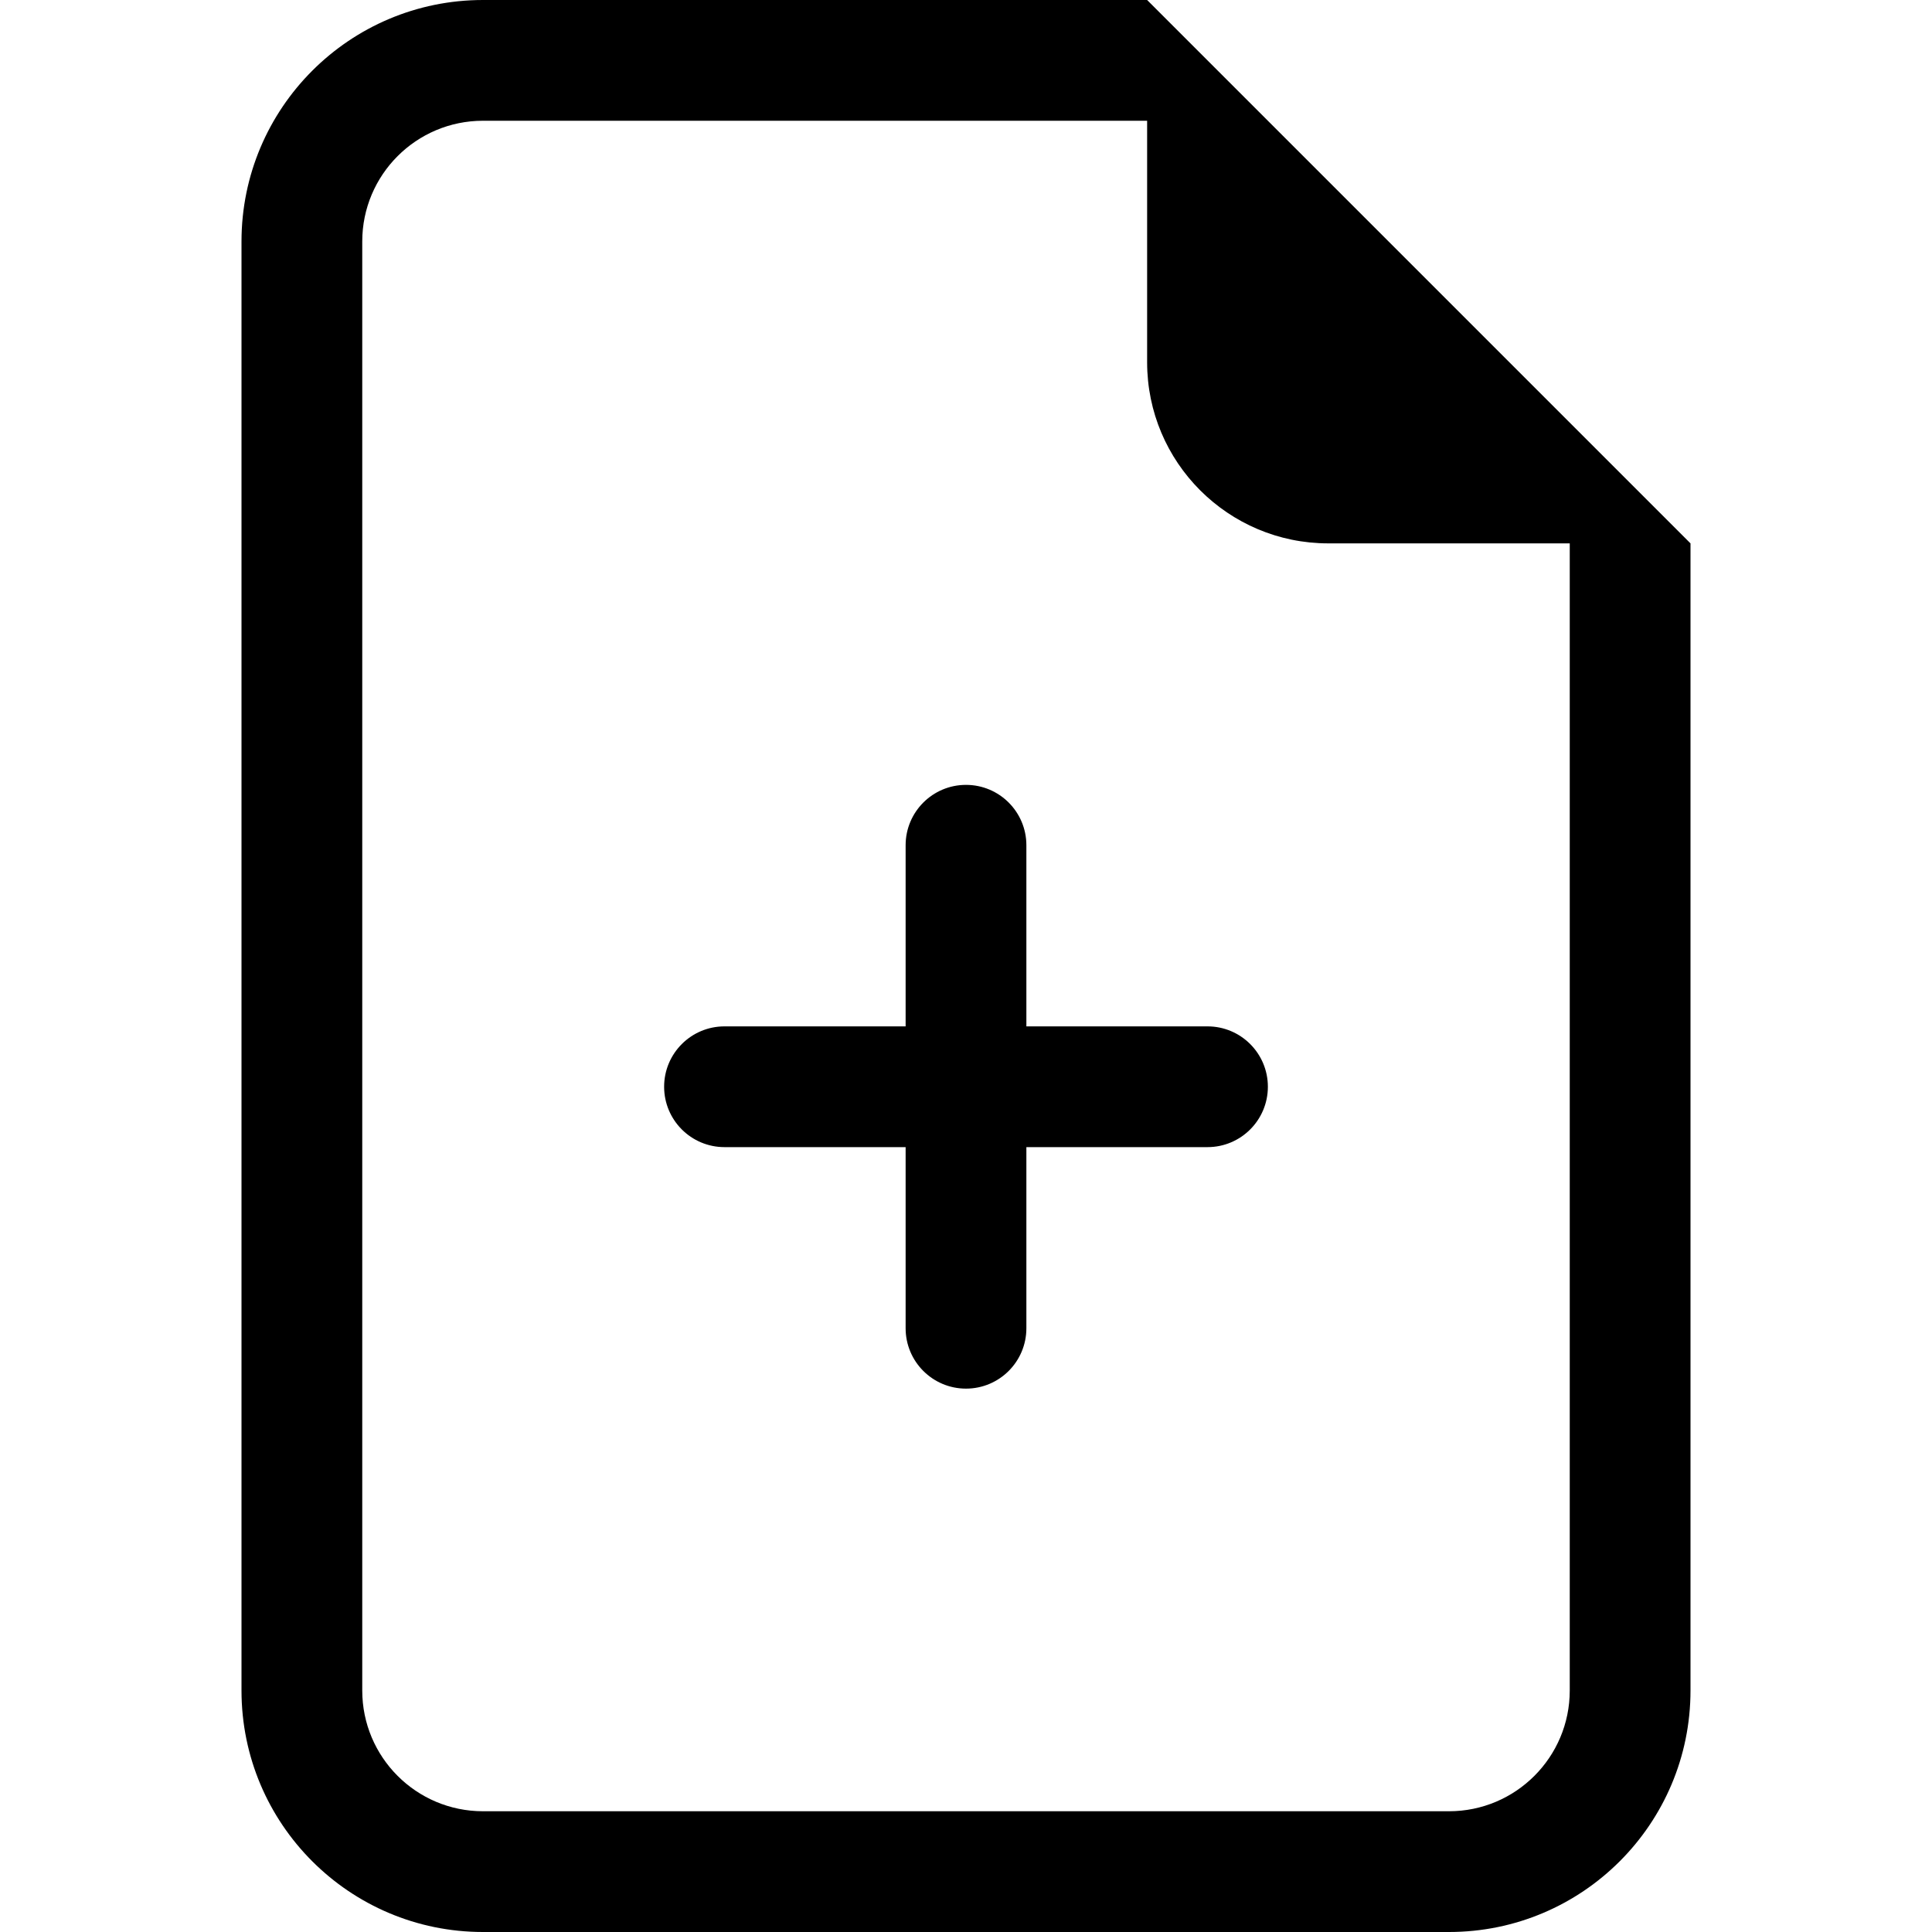
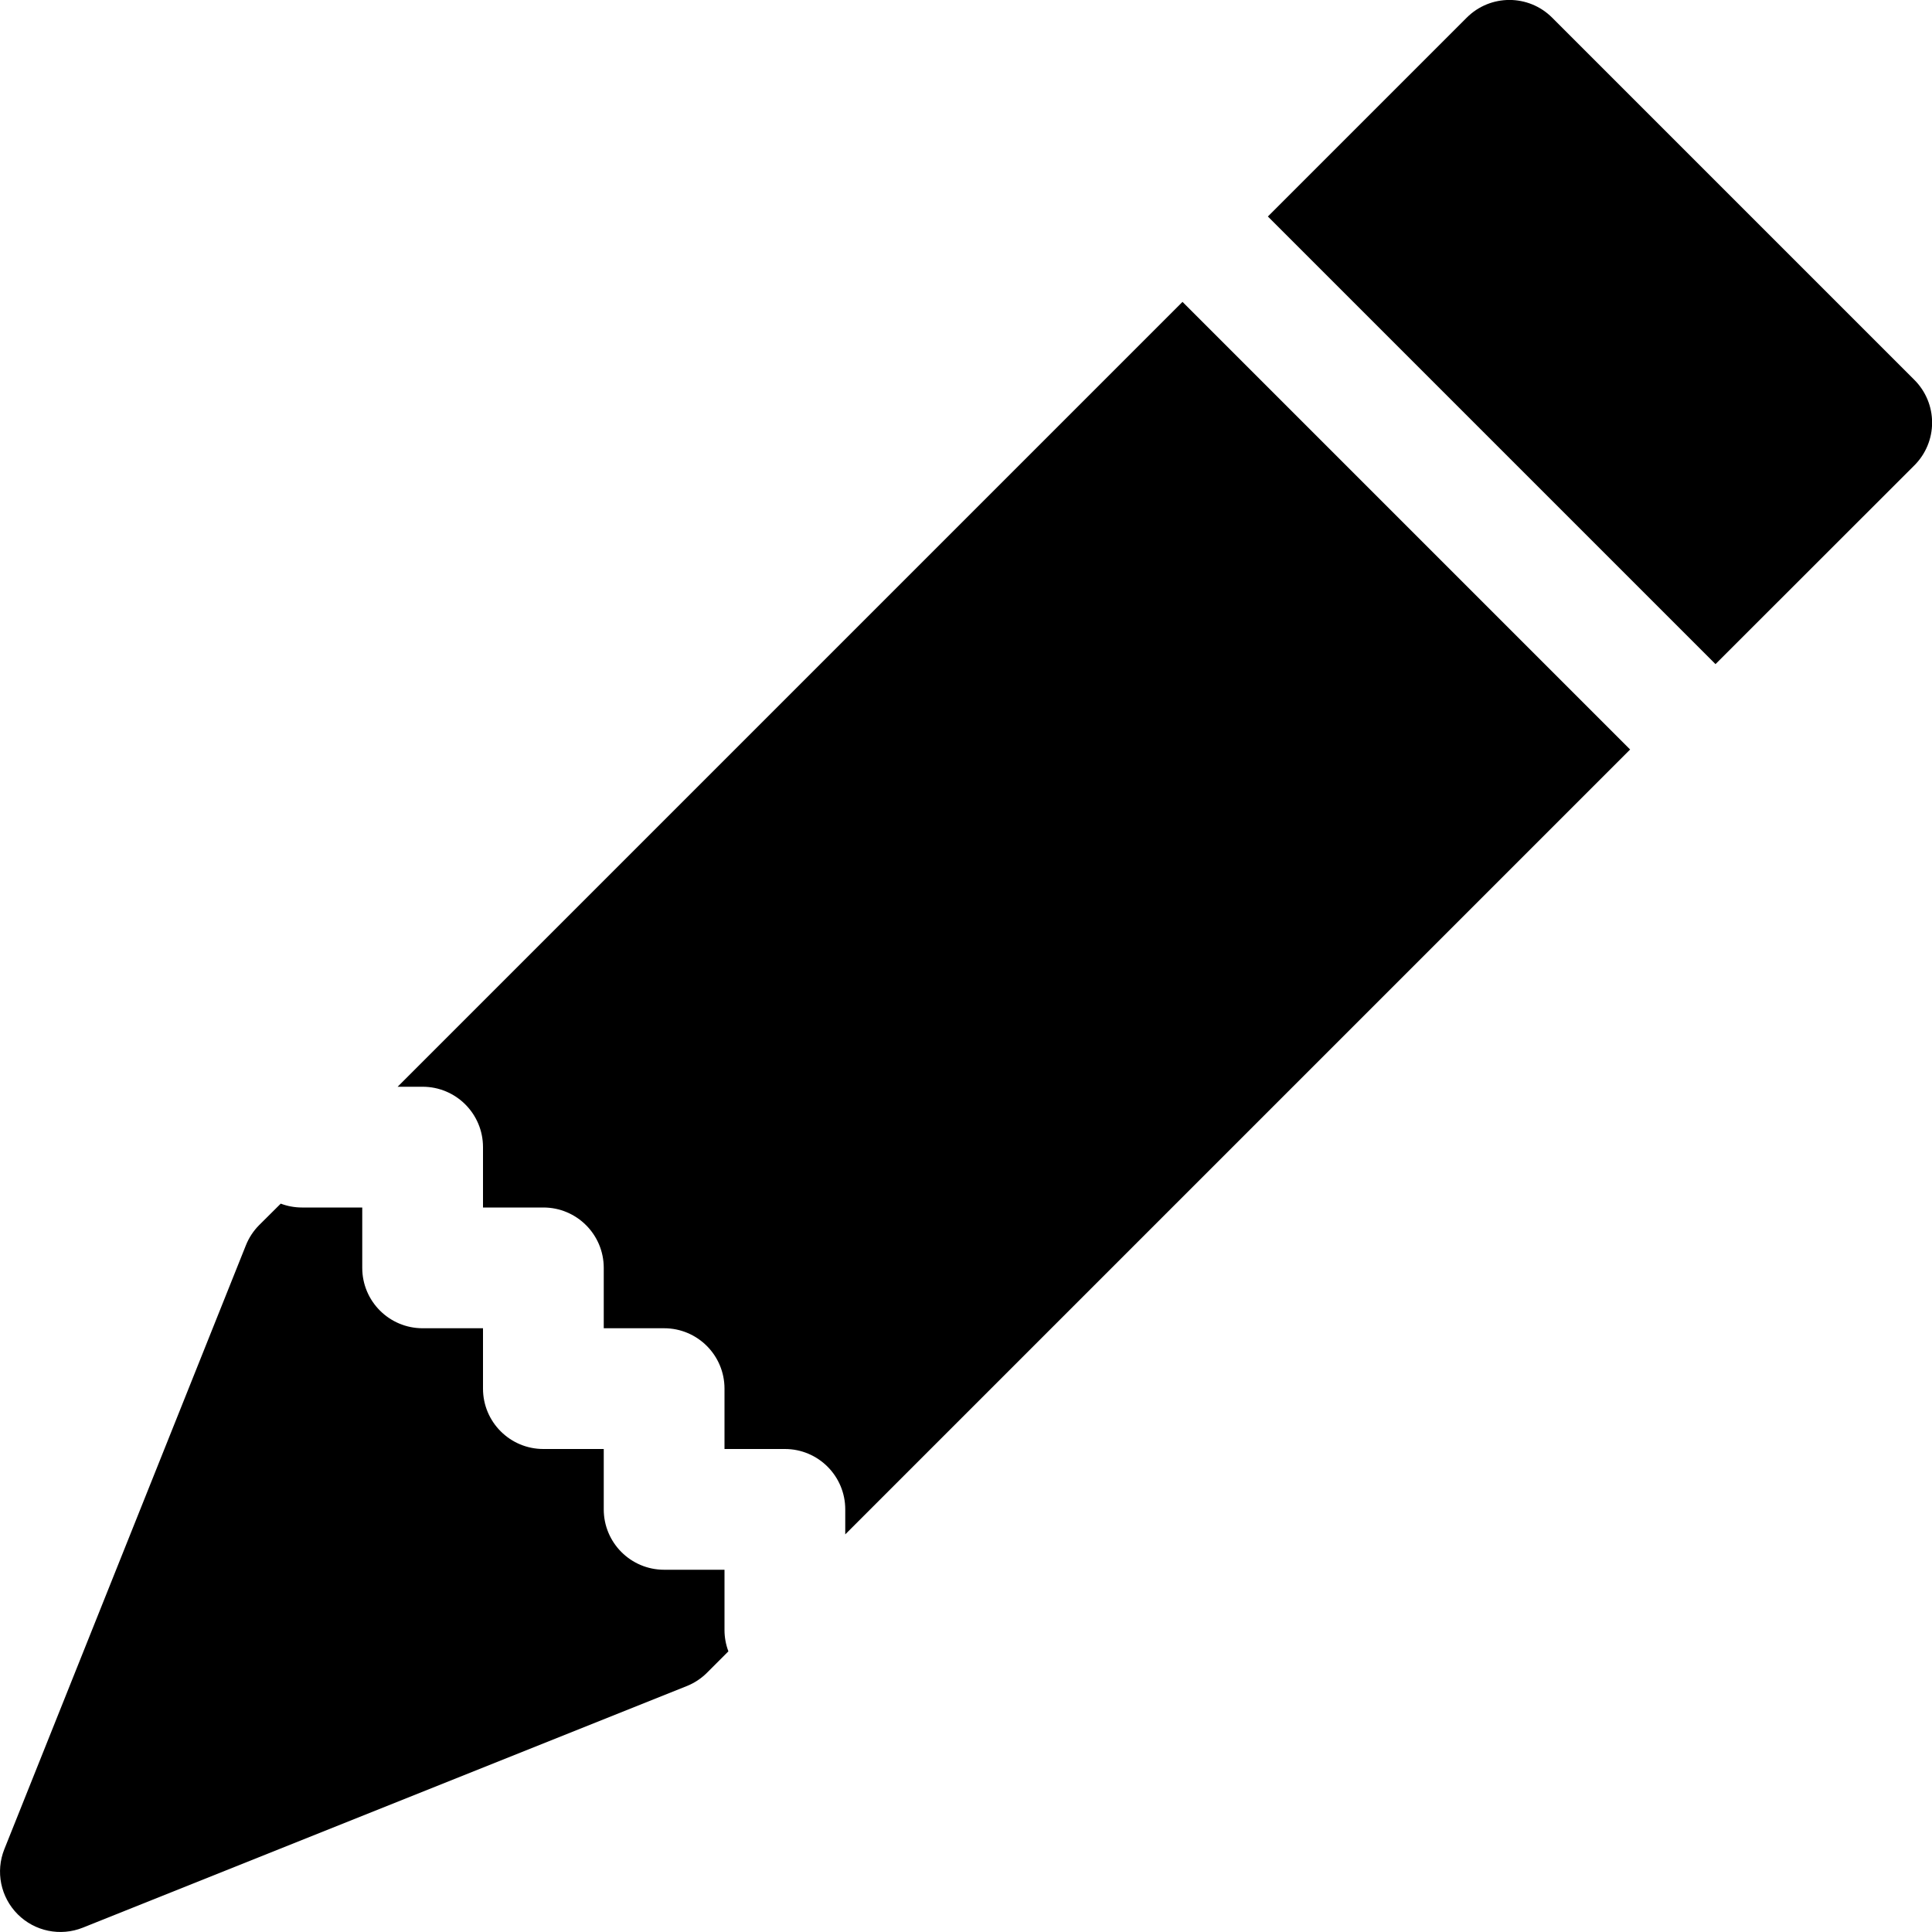
- <svg xmlns="http://www.w3.org/2000/svg" width="16" height="16" fill="currentColor" class="bi bi-file-earmark-plus" viewBox="0 0 16 16">
-   <path d="M8 6.5a.5.5 0 0 1 .5.5v1.5H10a.5.5 0 0 1 0 1H8.5V11a.5.5 0 0 1-1 0V9.5H6a.5.5 0 0 1 0-1h1.5V7a.5.5 0 0 1 .5-.5" />
-   <path d="M14 4.5V14a2 2 0 0 1-2 2H4a2 2 0 0 1-2-2V2a2 2 0 0 1 2-2h5.5zm-3 0A1.5 1.5 0 0 1 9.5 3V1H4a1 1 0 0 0-1 1v12a1 1 0 0 0 1 1h8a1 1 0 0 0 1-1V4.5z" />
+ <svg xmlns="http://www.w3.org/2000/svg" width="1em" height="1em" viewBox="0 0 16 16" class="bi bi-pencil-fill" fill="currentColor">
+   <path fill-rule="evenodd" d="M12.854.146a.5.5 0 0 0-.707 0L10.5 1.793 14.207 5.5l1.647-1.646a.5.5 0 0 0 0-.708l-3-3zm.646 6.061L9.793 2.5 3.293 9H3.5a.5.5 0 0 1 .5.5v.5h.5a.5.5 0 0 1 .5.5v.5h.5a.5.5 0 0 1 .5.5v.5h.5a.5.5 0 0 1 .5.5v.207l6.5-6.5zm-7.468 7.468A.5.5 0 0 1 6 13.5V13h-.5a.5.5 0 0 1-.5-.5V12h-.5a.5.5 0 0 1-.5-.5V11h-.5a.5.5 0 0 1-.5-.5V10h-.5a.499.499 0 0 1-.175-.032l-.179.178a.5.5 0 0 0-.11.168l-2 5a.5.5 0 0 0 .65.65l5-2a.5.5 0 0 0 .168-.11l.178-.178z" />
</svg>
